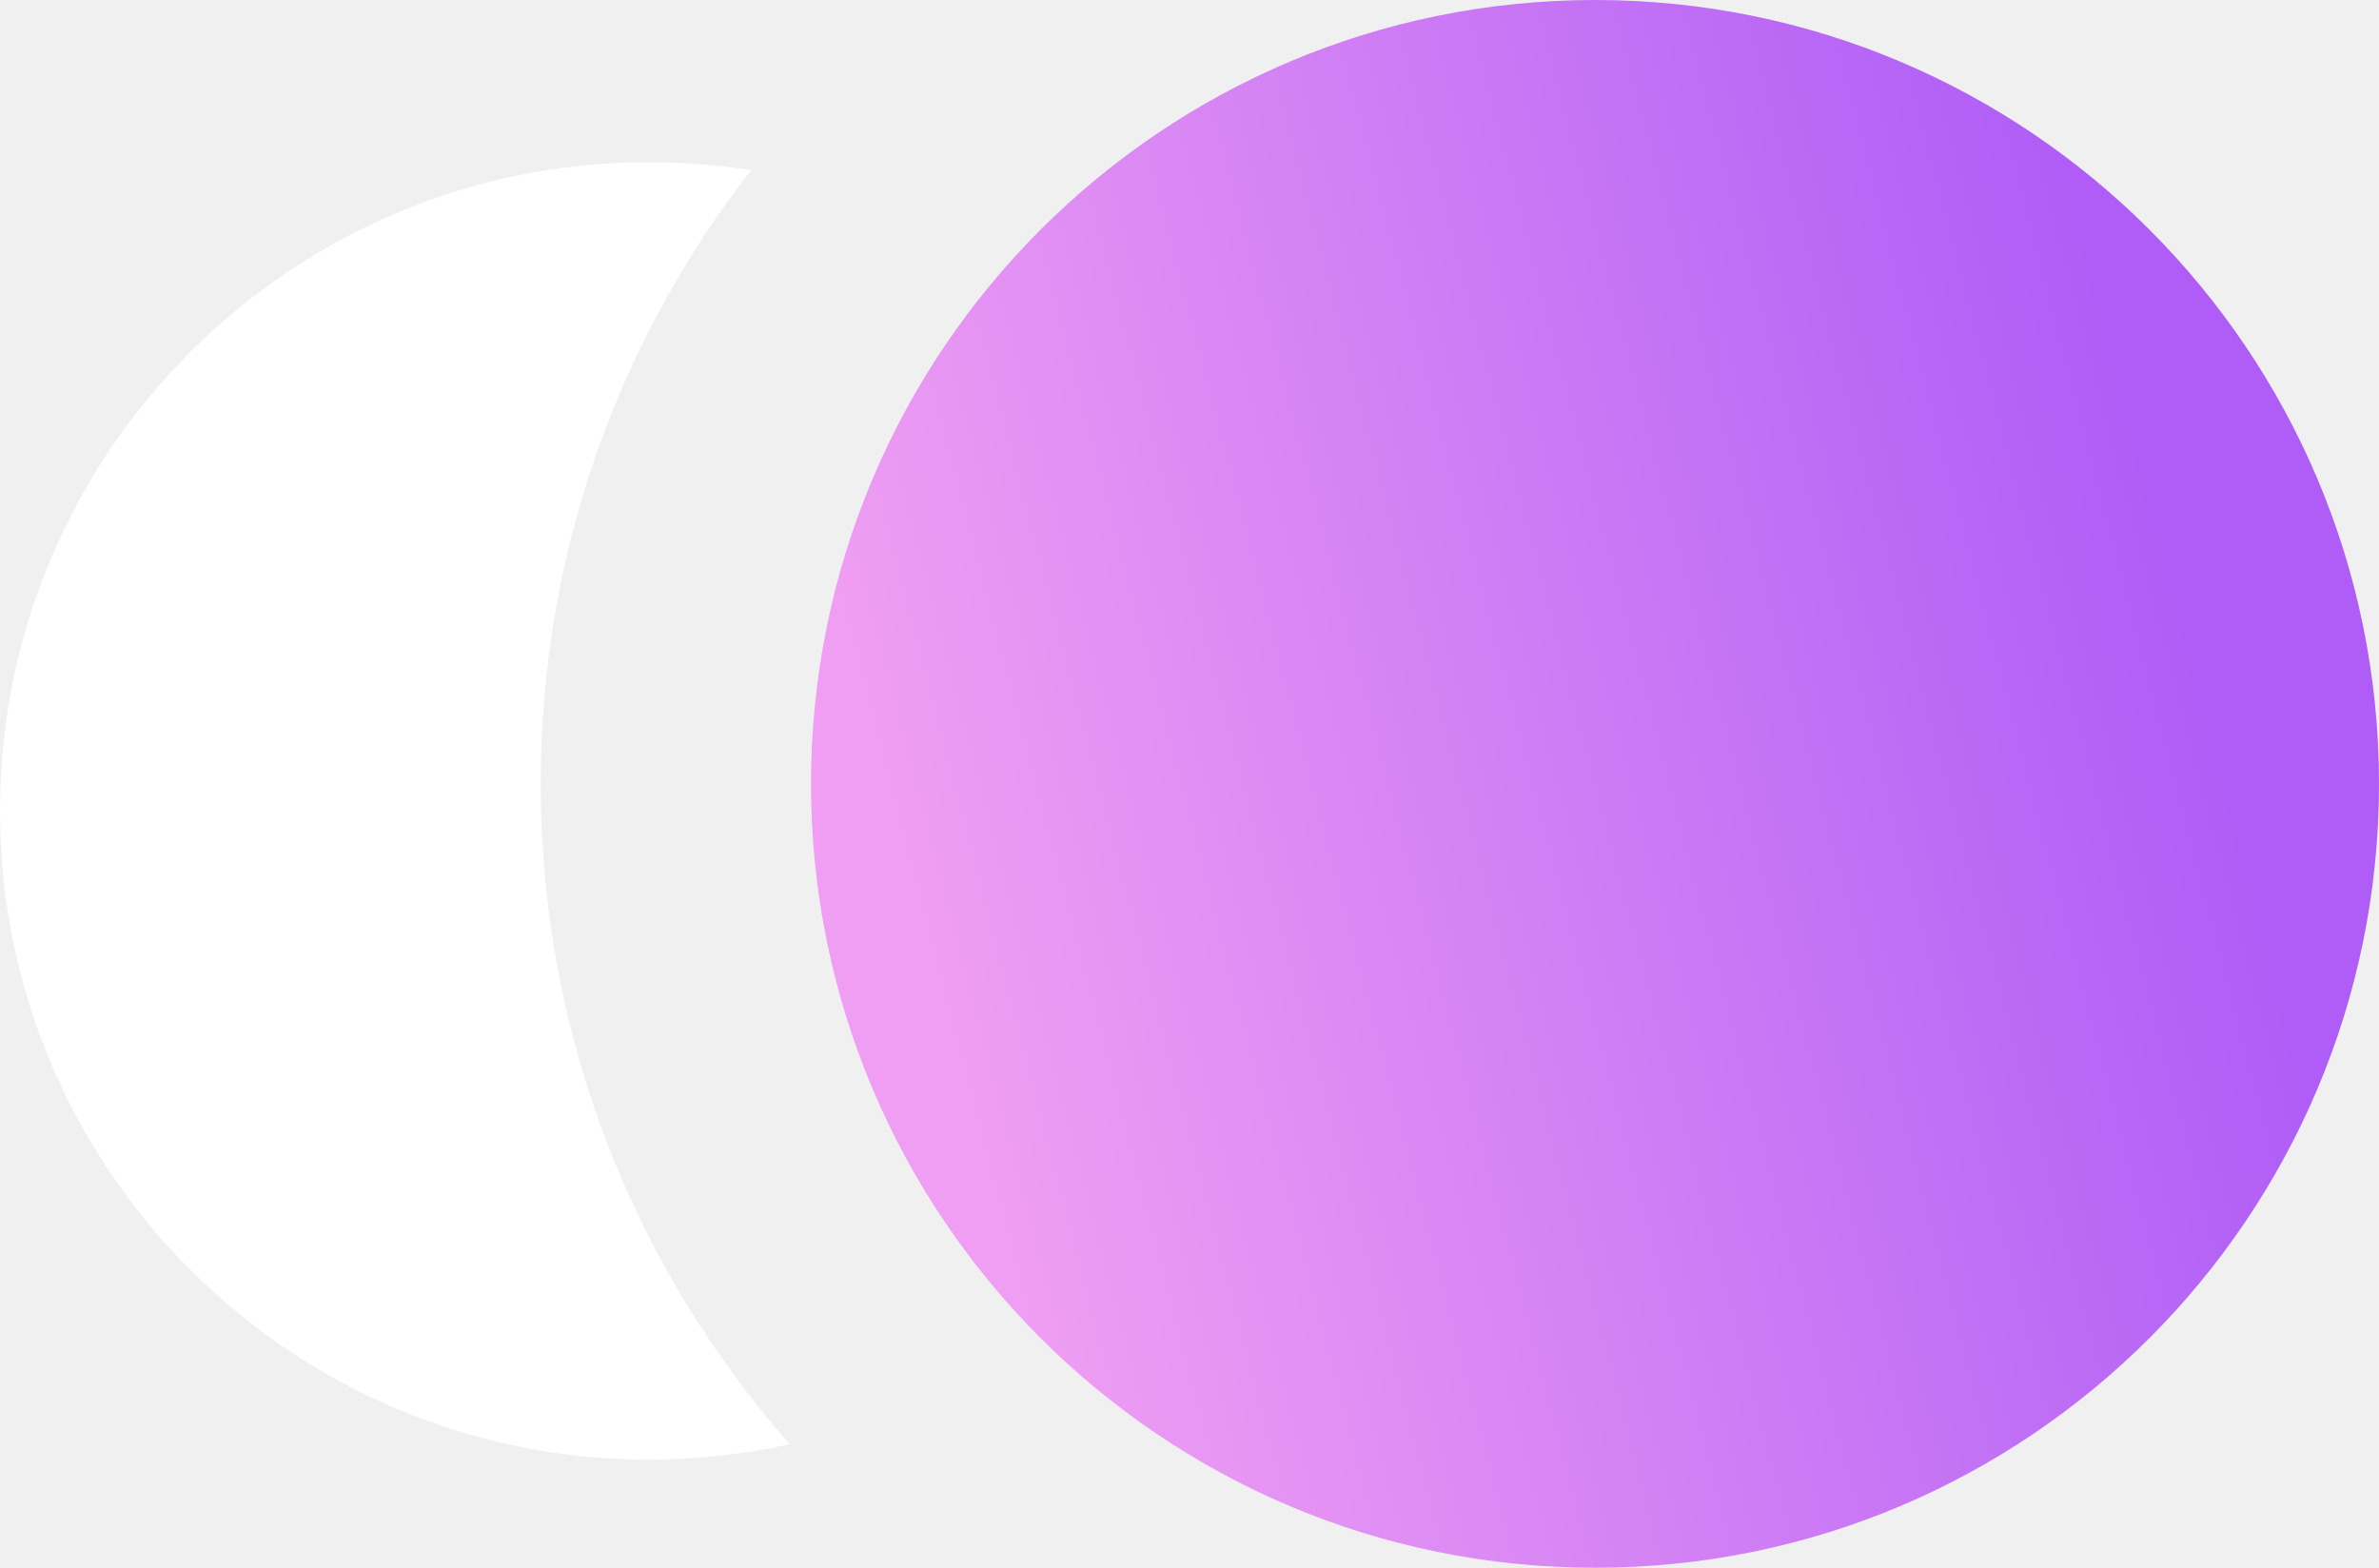
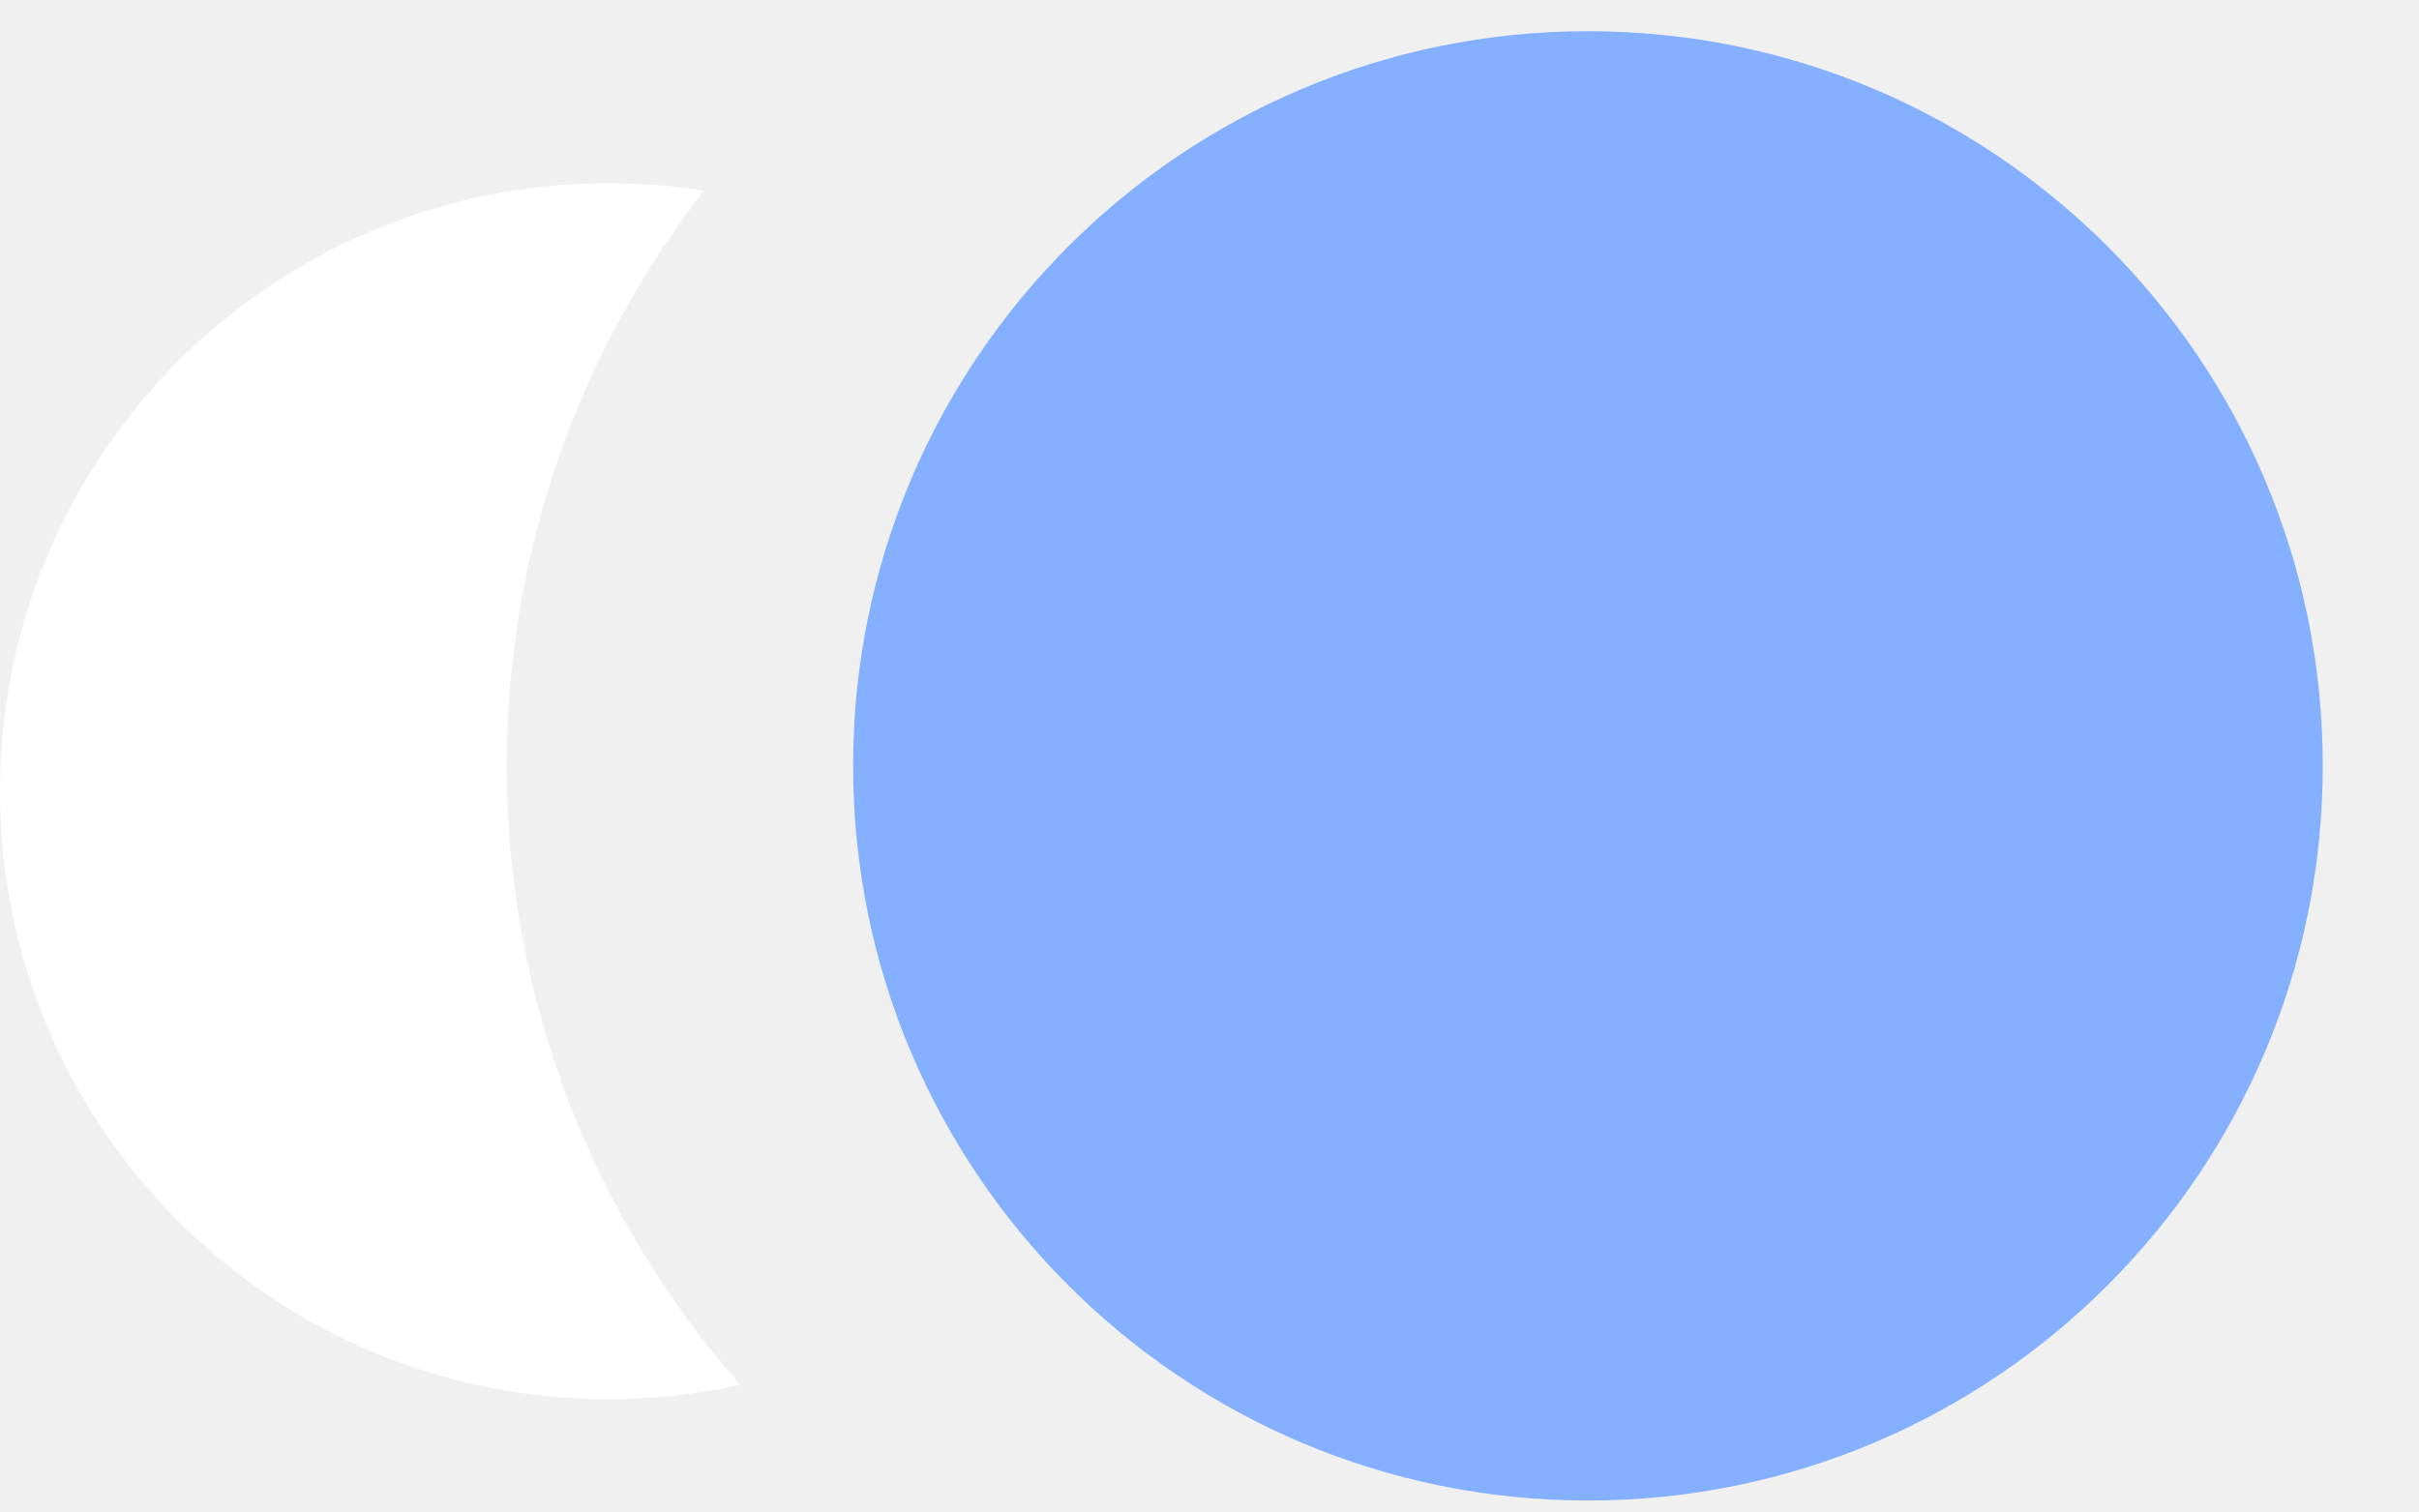
- <svg xmlns="http://www.w3.org/2000/svg" width="44" height="29" viewBox="0 0 44 29" fill="none">
-   <path fill-rule="evenodd" clip-rule="evenodd" d="M13.891 3.148C11.452 6.282 10 10.221 10 14.5C10 19.182 11.739 23.457 14.607 26.716C13.767 26.902 12.895 27 12 27C5.373 27 0 21.627 0 15C0 8.373 5.373 3 12 3C12.643 3 13.275 3.051 13.891 3.148Z" fill="white" />
-   <rect x="15" width="29" height="29" rx="14.5" fill="url(#paint0_linear_79_143)" />
-   <defs>
-     <linearGradient id="paint0_linear_79_143" x1="17" y1="17" x2="40.292" y2="10.938" gradientUnits="userSpaceOnUse">
-       <stop stop-color="#EF9EF3" />
-       <stop offset="1" stop-color="#AF5DF6" />
-     </linearGradient>
-   </defs>
+ <svg xmlns="http://www.w3.org/2000/svg" width="128" height="80" viewBox="0 0 128 80" fill="none">
+   <g id="Logo Unrevealed Light">
+     <path id="Vector" fill-rule="evenodd" clip-rule="evenodd" d="M37.251 10.094C30.711 18.498 26.816 29.062 26.816 40.535C26.816 53.09 31.48 64.556 39.169 73.294C36.919 73.793 34.58 74.055 32.179 74.055C14.407 74.055 0 59.648 0 41.876C0 24.104 14.407 9.697 32.179 9.697C33.905 9.697 35.599 9.832 37.251 10.094Z" fill="white" />
+     <path id="Vector_2" d="M84.024 1.651H84.024C62.549 1.651 45.141 19.06 45.141 40.535V40.535C45.141 62.009 62.549 79.418 84.024 79.418H84.024C105.499 79.418 122.908 62.009 122.908 40.535V40.535C122.908 19.06 105.499 1.651 84.024 1.651Z" fill="#84B0FF" />
+   </g>
</svg>
